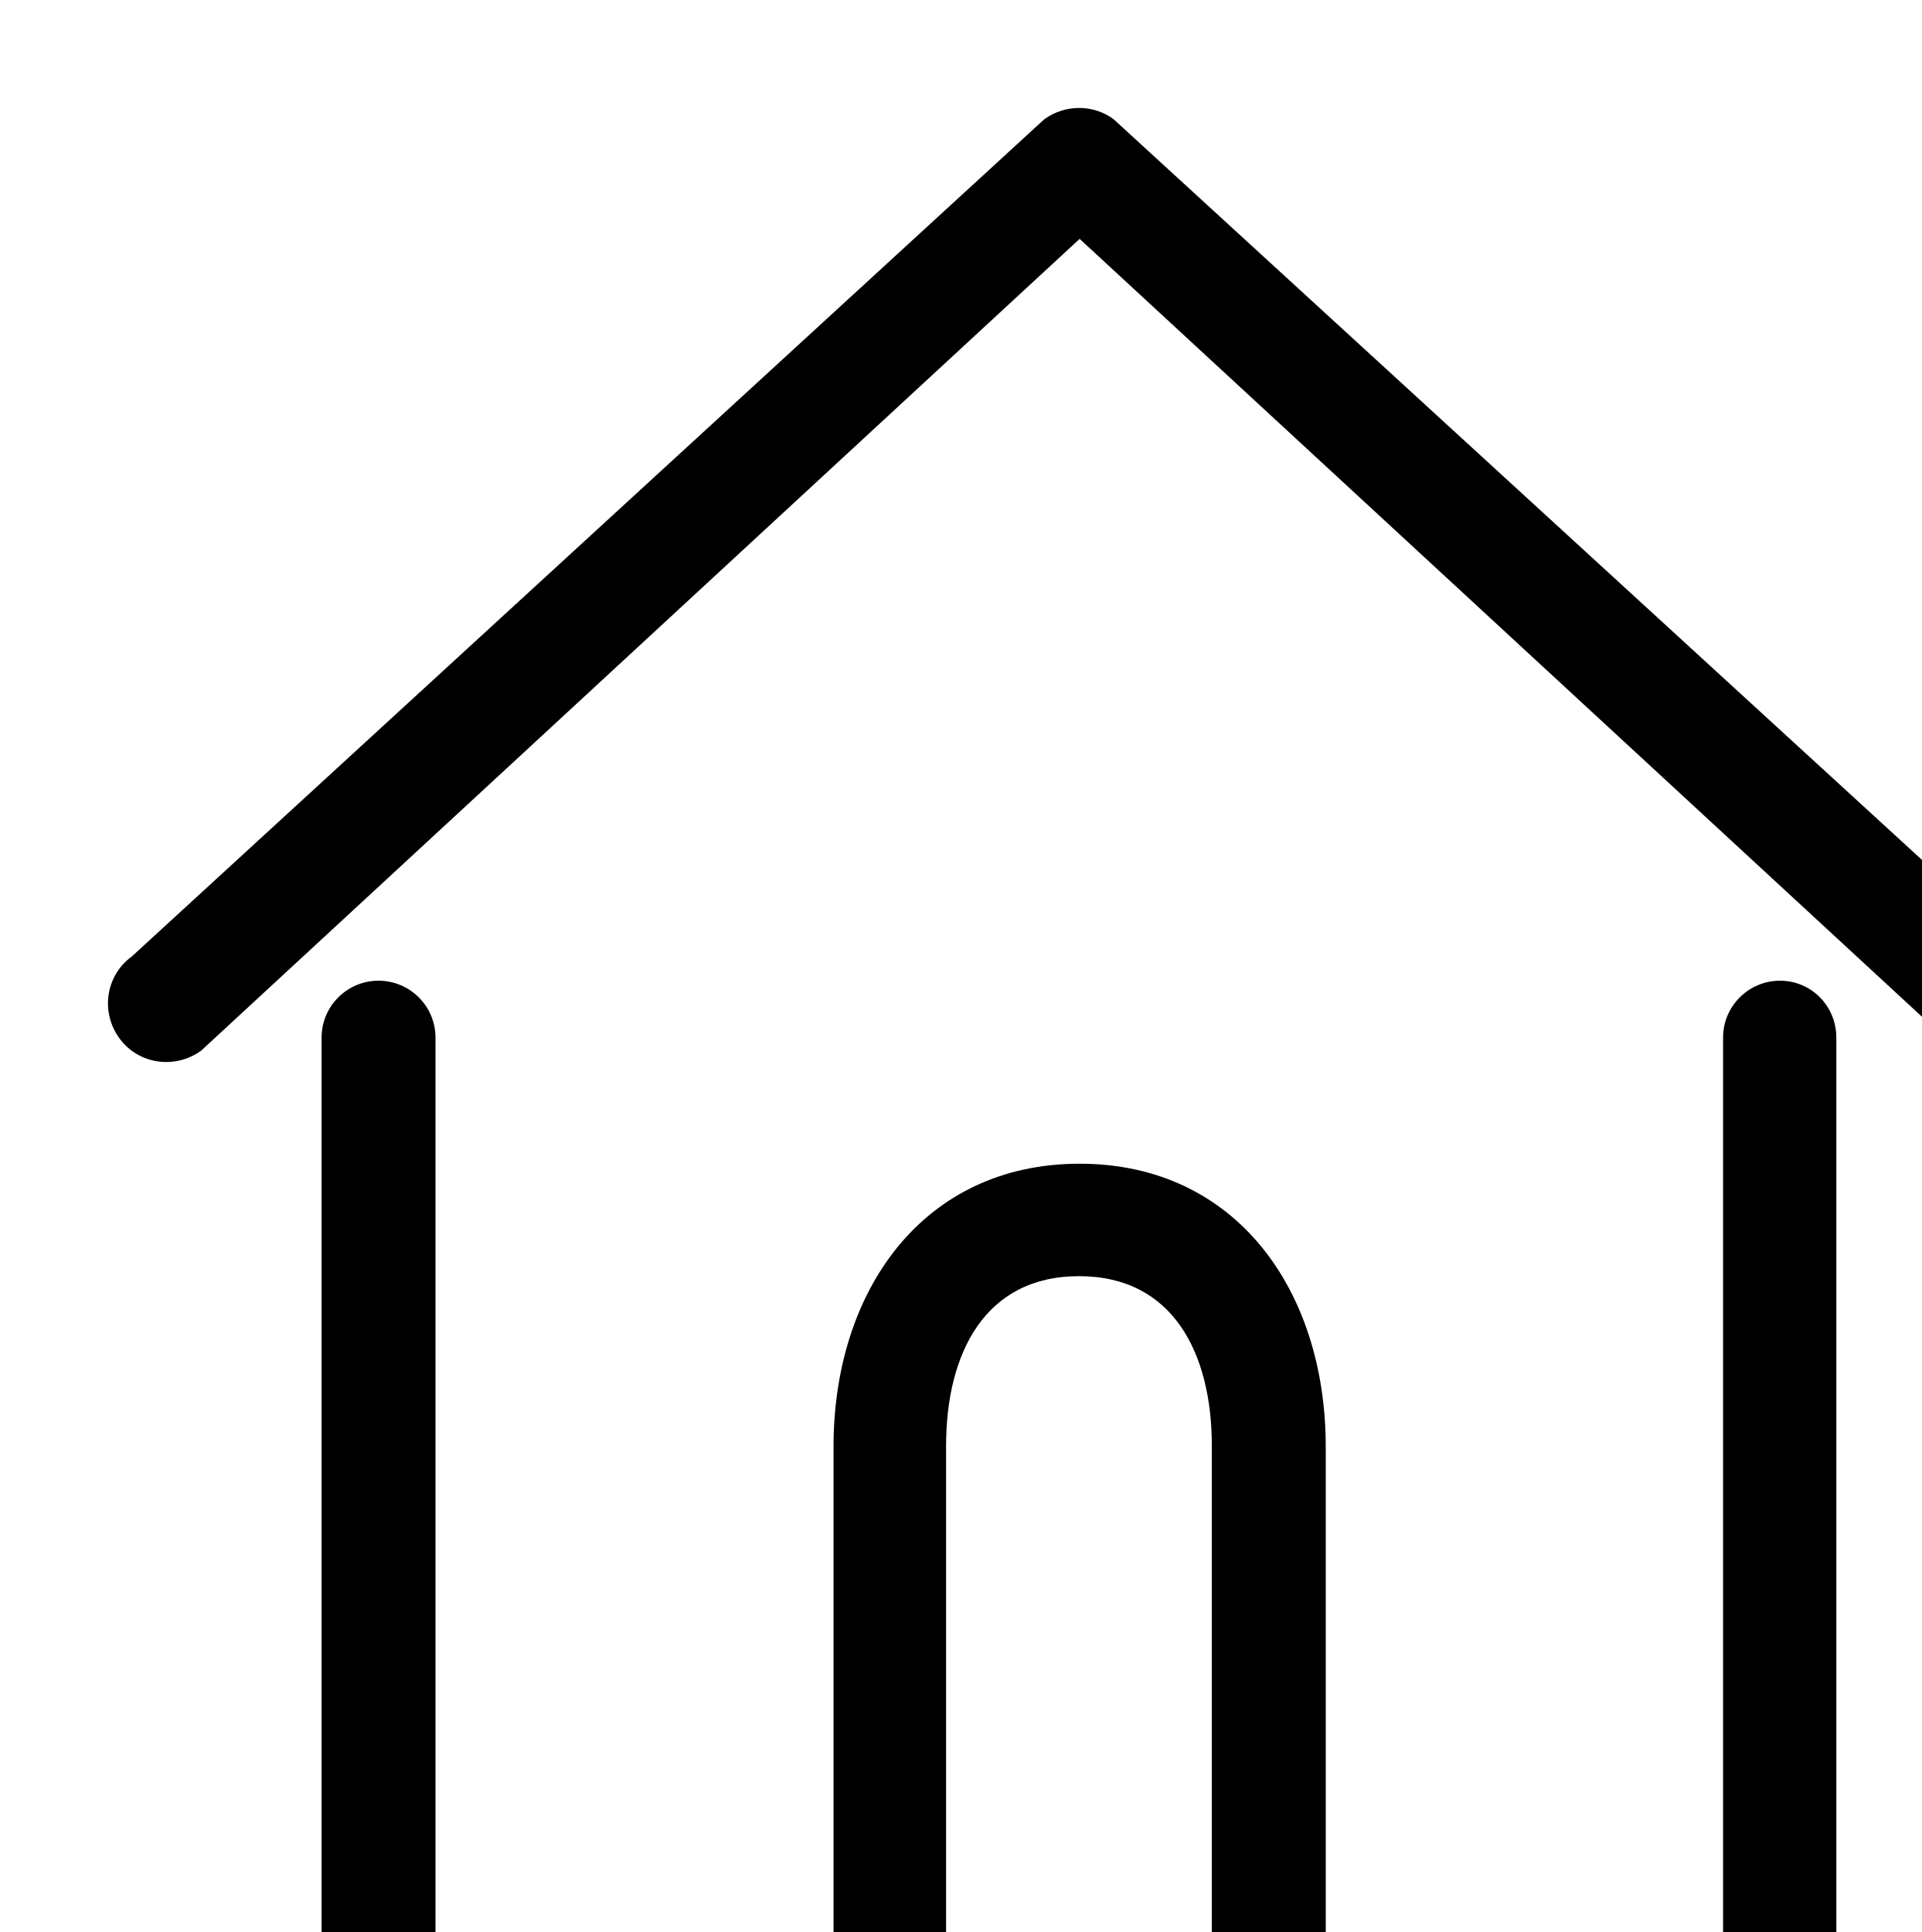
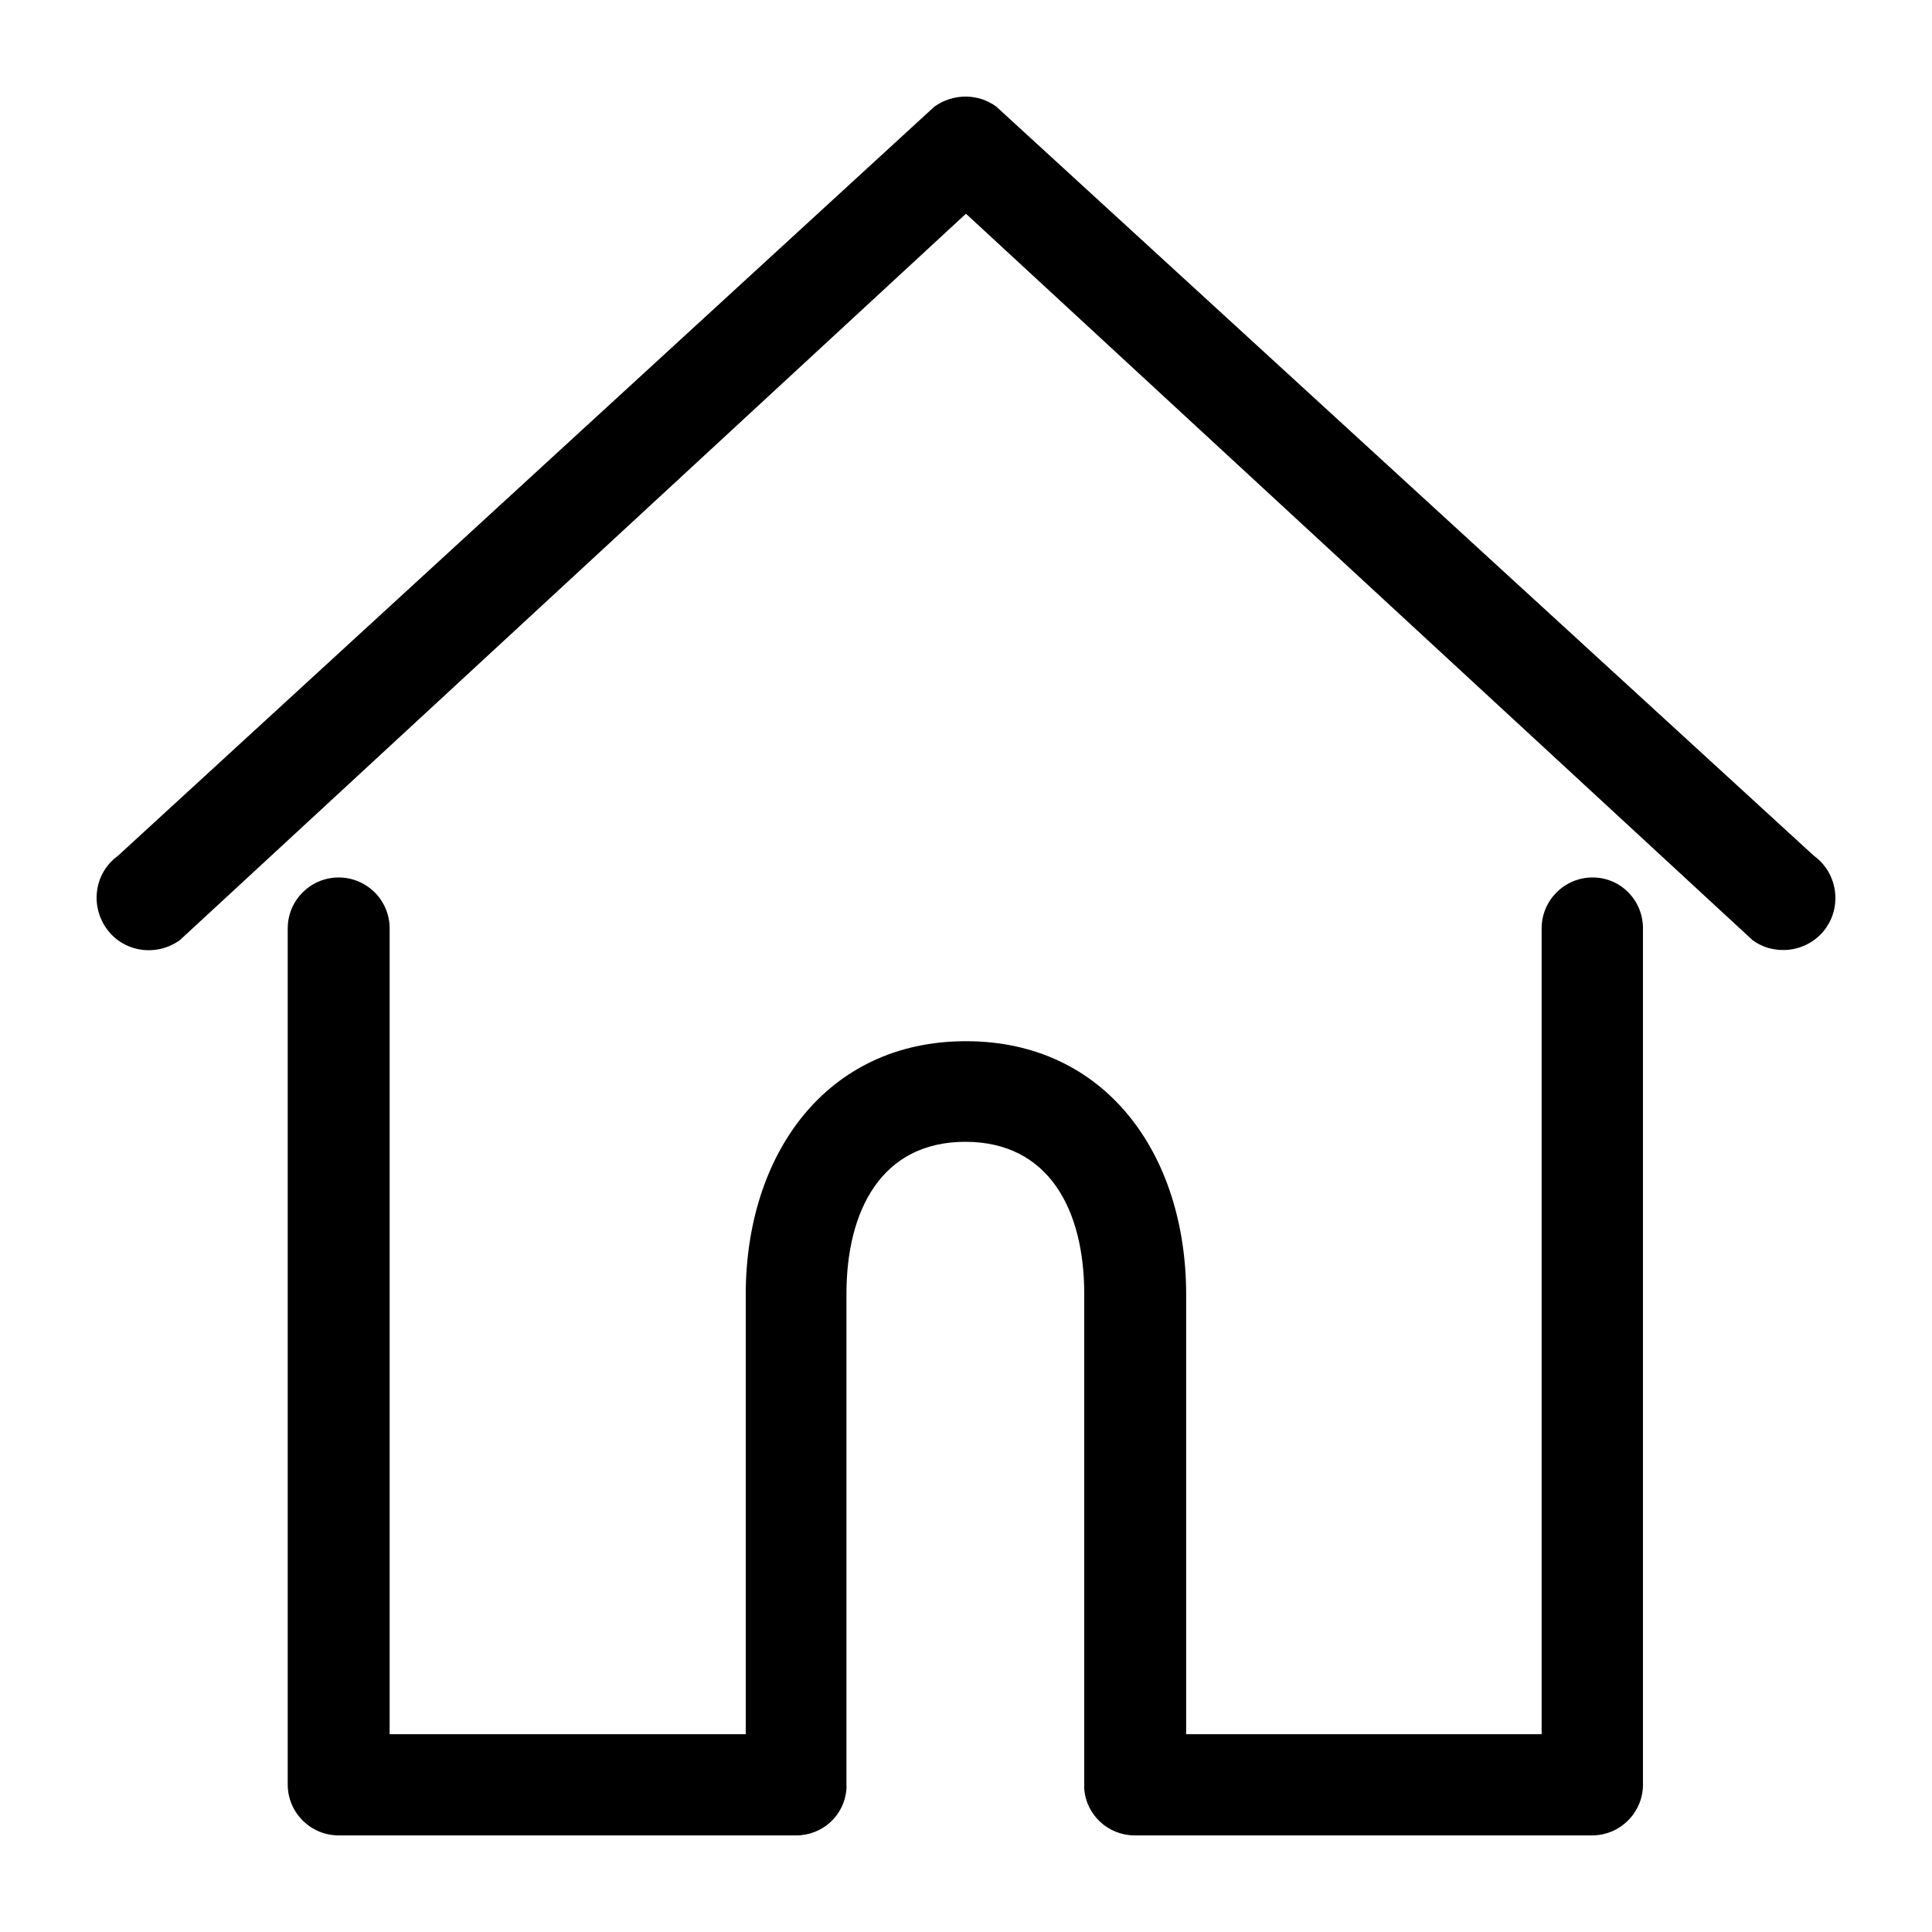
- <svg xmlns="http://www.w3.org/2000/svg" width="100%" height="100%">
+ <svg xmlns="http://www.w3.org/2000/svg" width="100%" height="100%" viewBox="0 0 40 40">
  <path fillRule="evenodd" clipRule="evenodd" d="M20.629 2.209L37.556 17.719C38.041 18.07 38.139 18.748 37.799 19.221C37.593 19.511 37.253 19.669 36.926 19.669C36.696 19.669 36.477 19.608 36.283 19.463L19.999 4.425L3.726 19.463C3.241 19.814 2.562 19.717 2.211 19.233C1.859 18.748 1.956 18.07 2.441 17.719L19.344 2.209C19.732 1.93 20.253 1.93 20.629 2.209ZM31.918 19.221C31.918 18.639 32.391 18.167 32.973 18.167C33.555 18.167 34.016 18.639 34.016 19.221V36.947C34.016 37.528 33.543 38 32.961 38H23.491C22.945 38 22.484 37.576 22.448 37.031V36.947V26.788C22.448 25.057 21.721 23.64 19.987 23.64C18.253 23.64 17.525 25.057 17.525 26.788V36.947V37.031C17.489 37.576 17.04 38 16.482 38H7.012C6.43 38 5.957 37.528 5.957 36.947V19.221C5.957 18.639 6.43 18.167 7.012 18.167C7.594 18.167 8.067 18.639 8.067 19.221V35.905H15.44V26.8C15.44 23.906 17.101 21.557 19.999 21.557C22.897 21.557 24.558 23.906 24.558 26.8V35.905H31.918V19.221Z" fill="currentColor" />
</svg>
